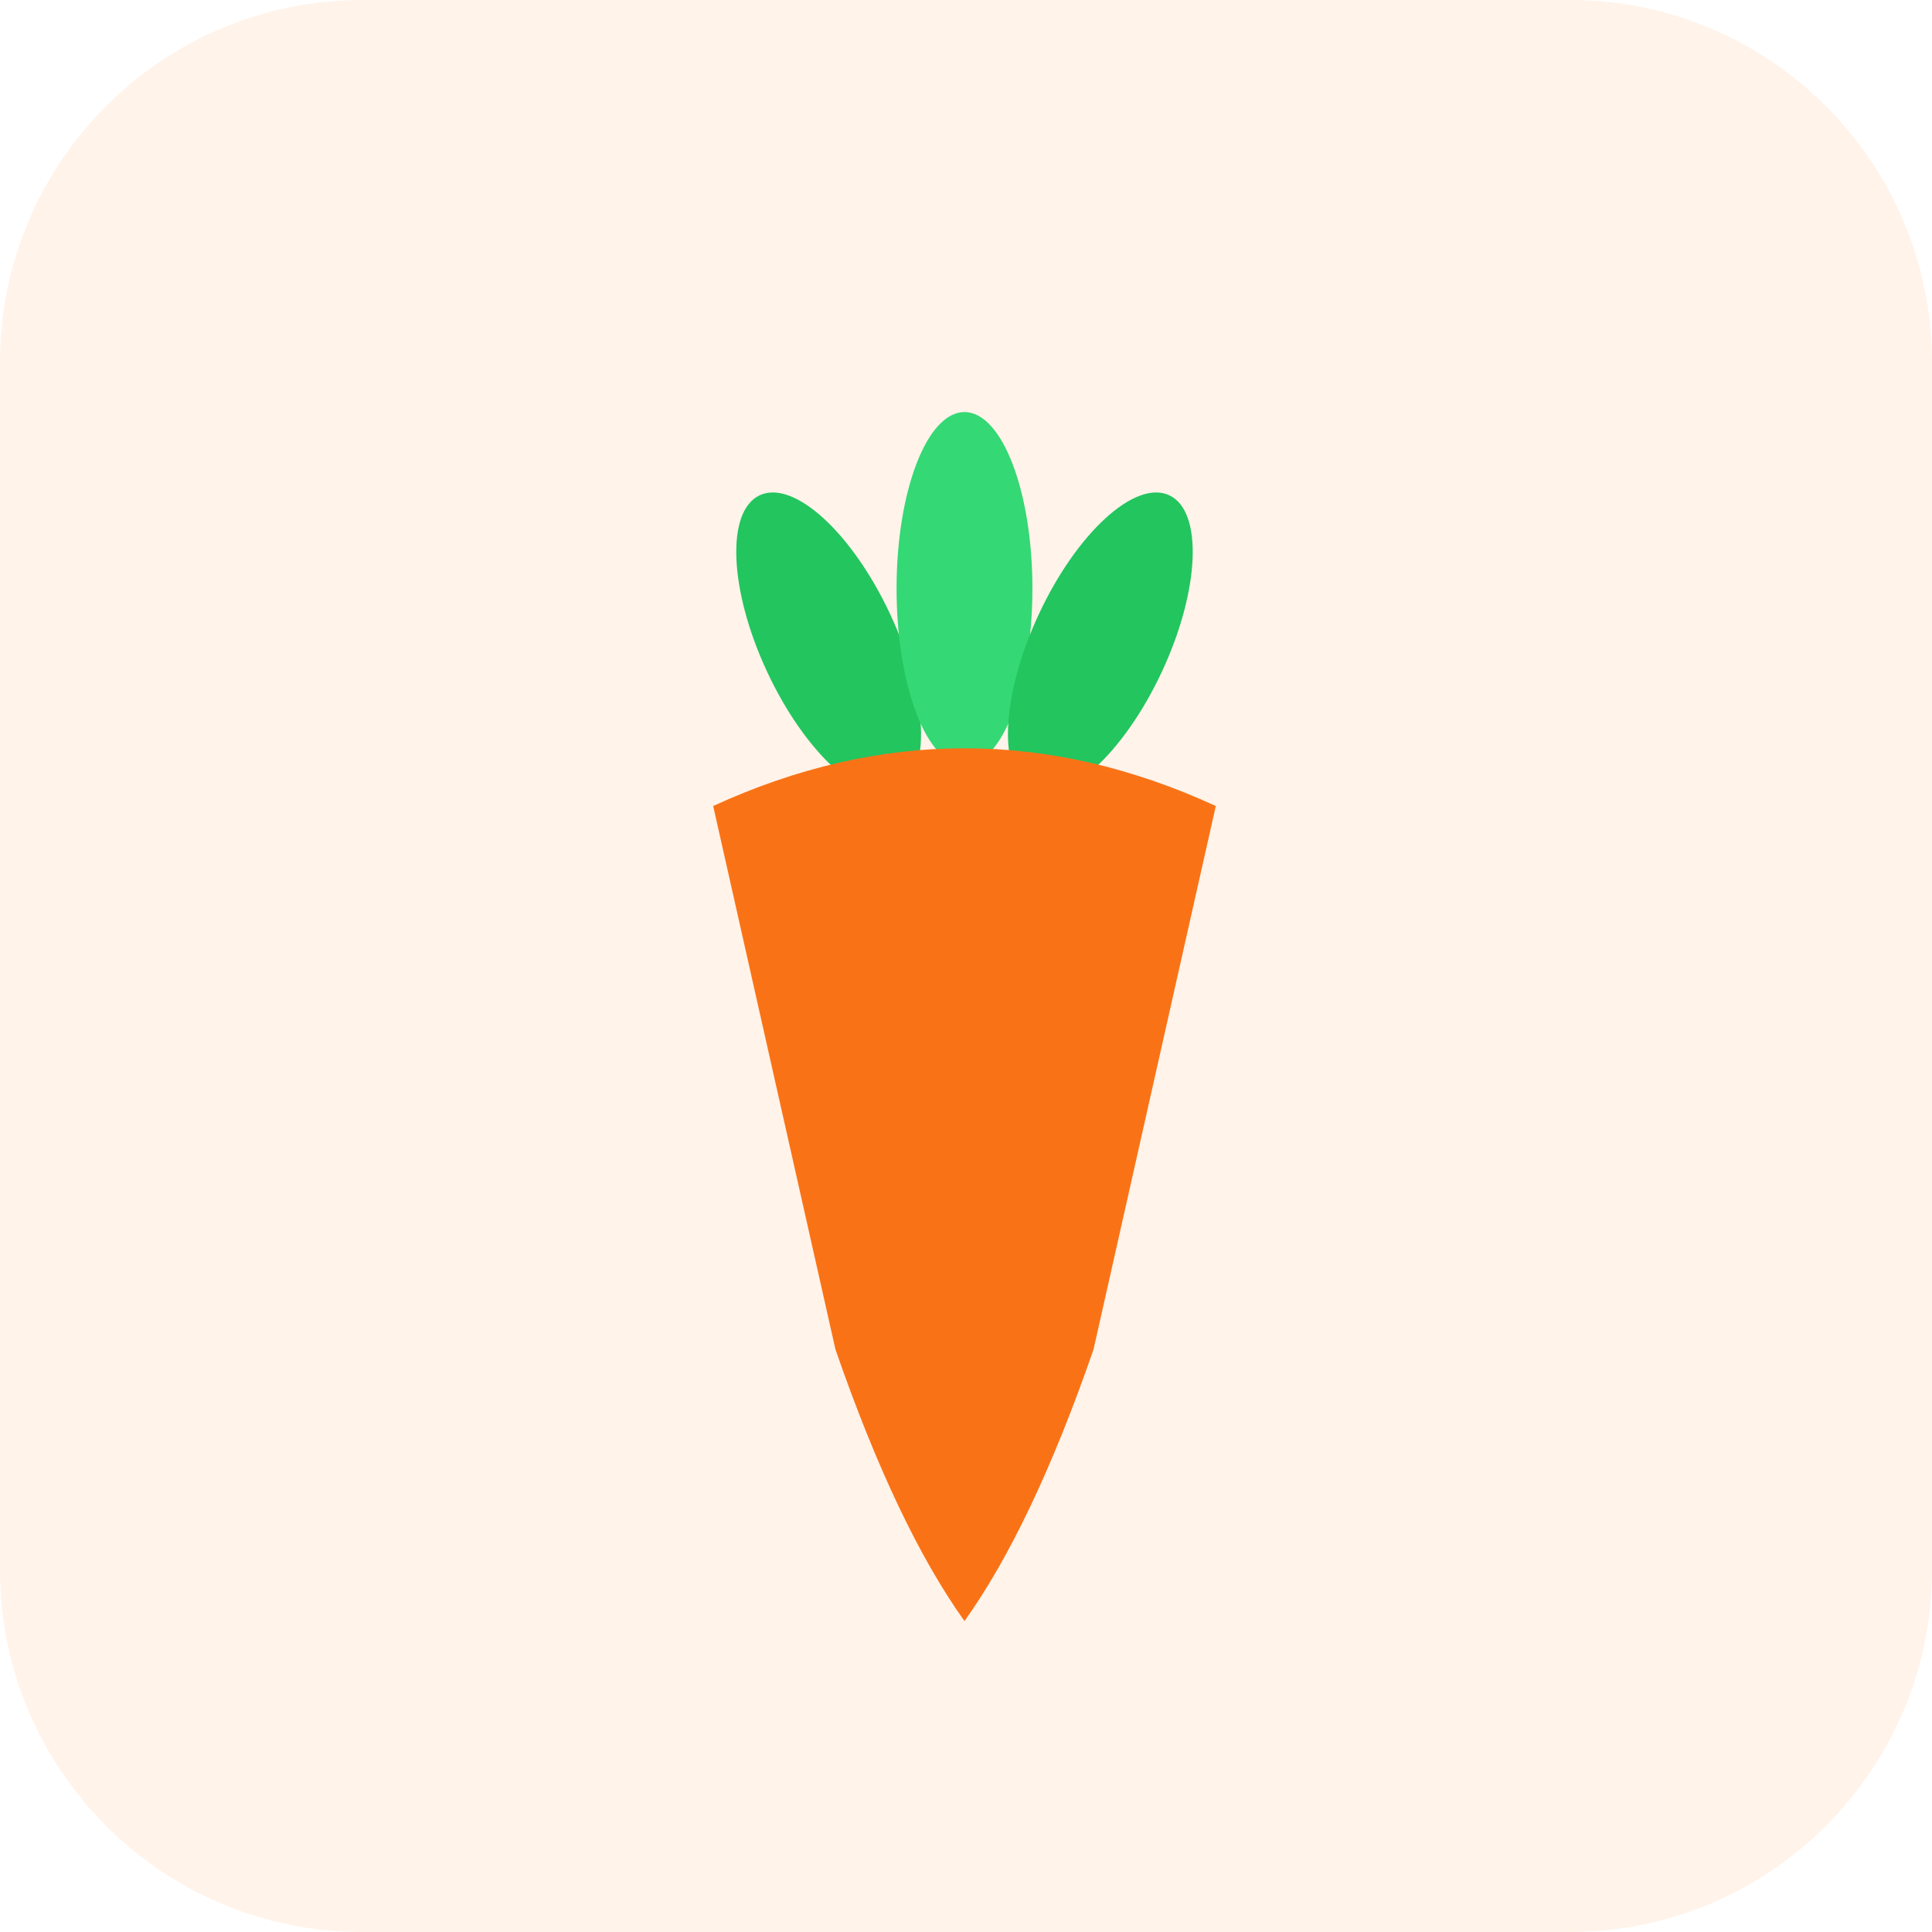
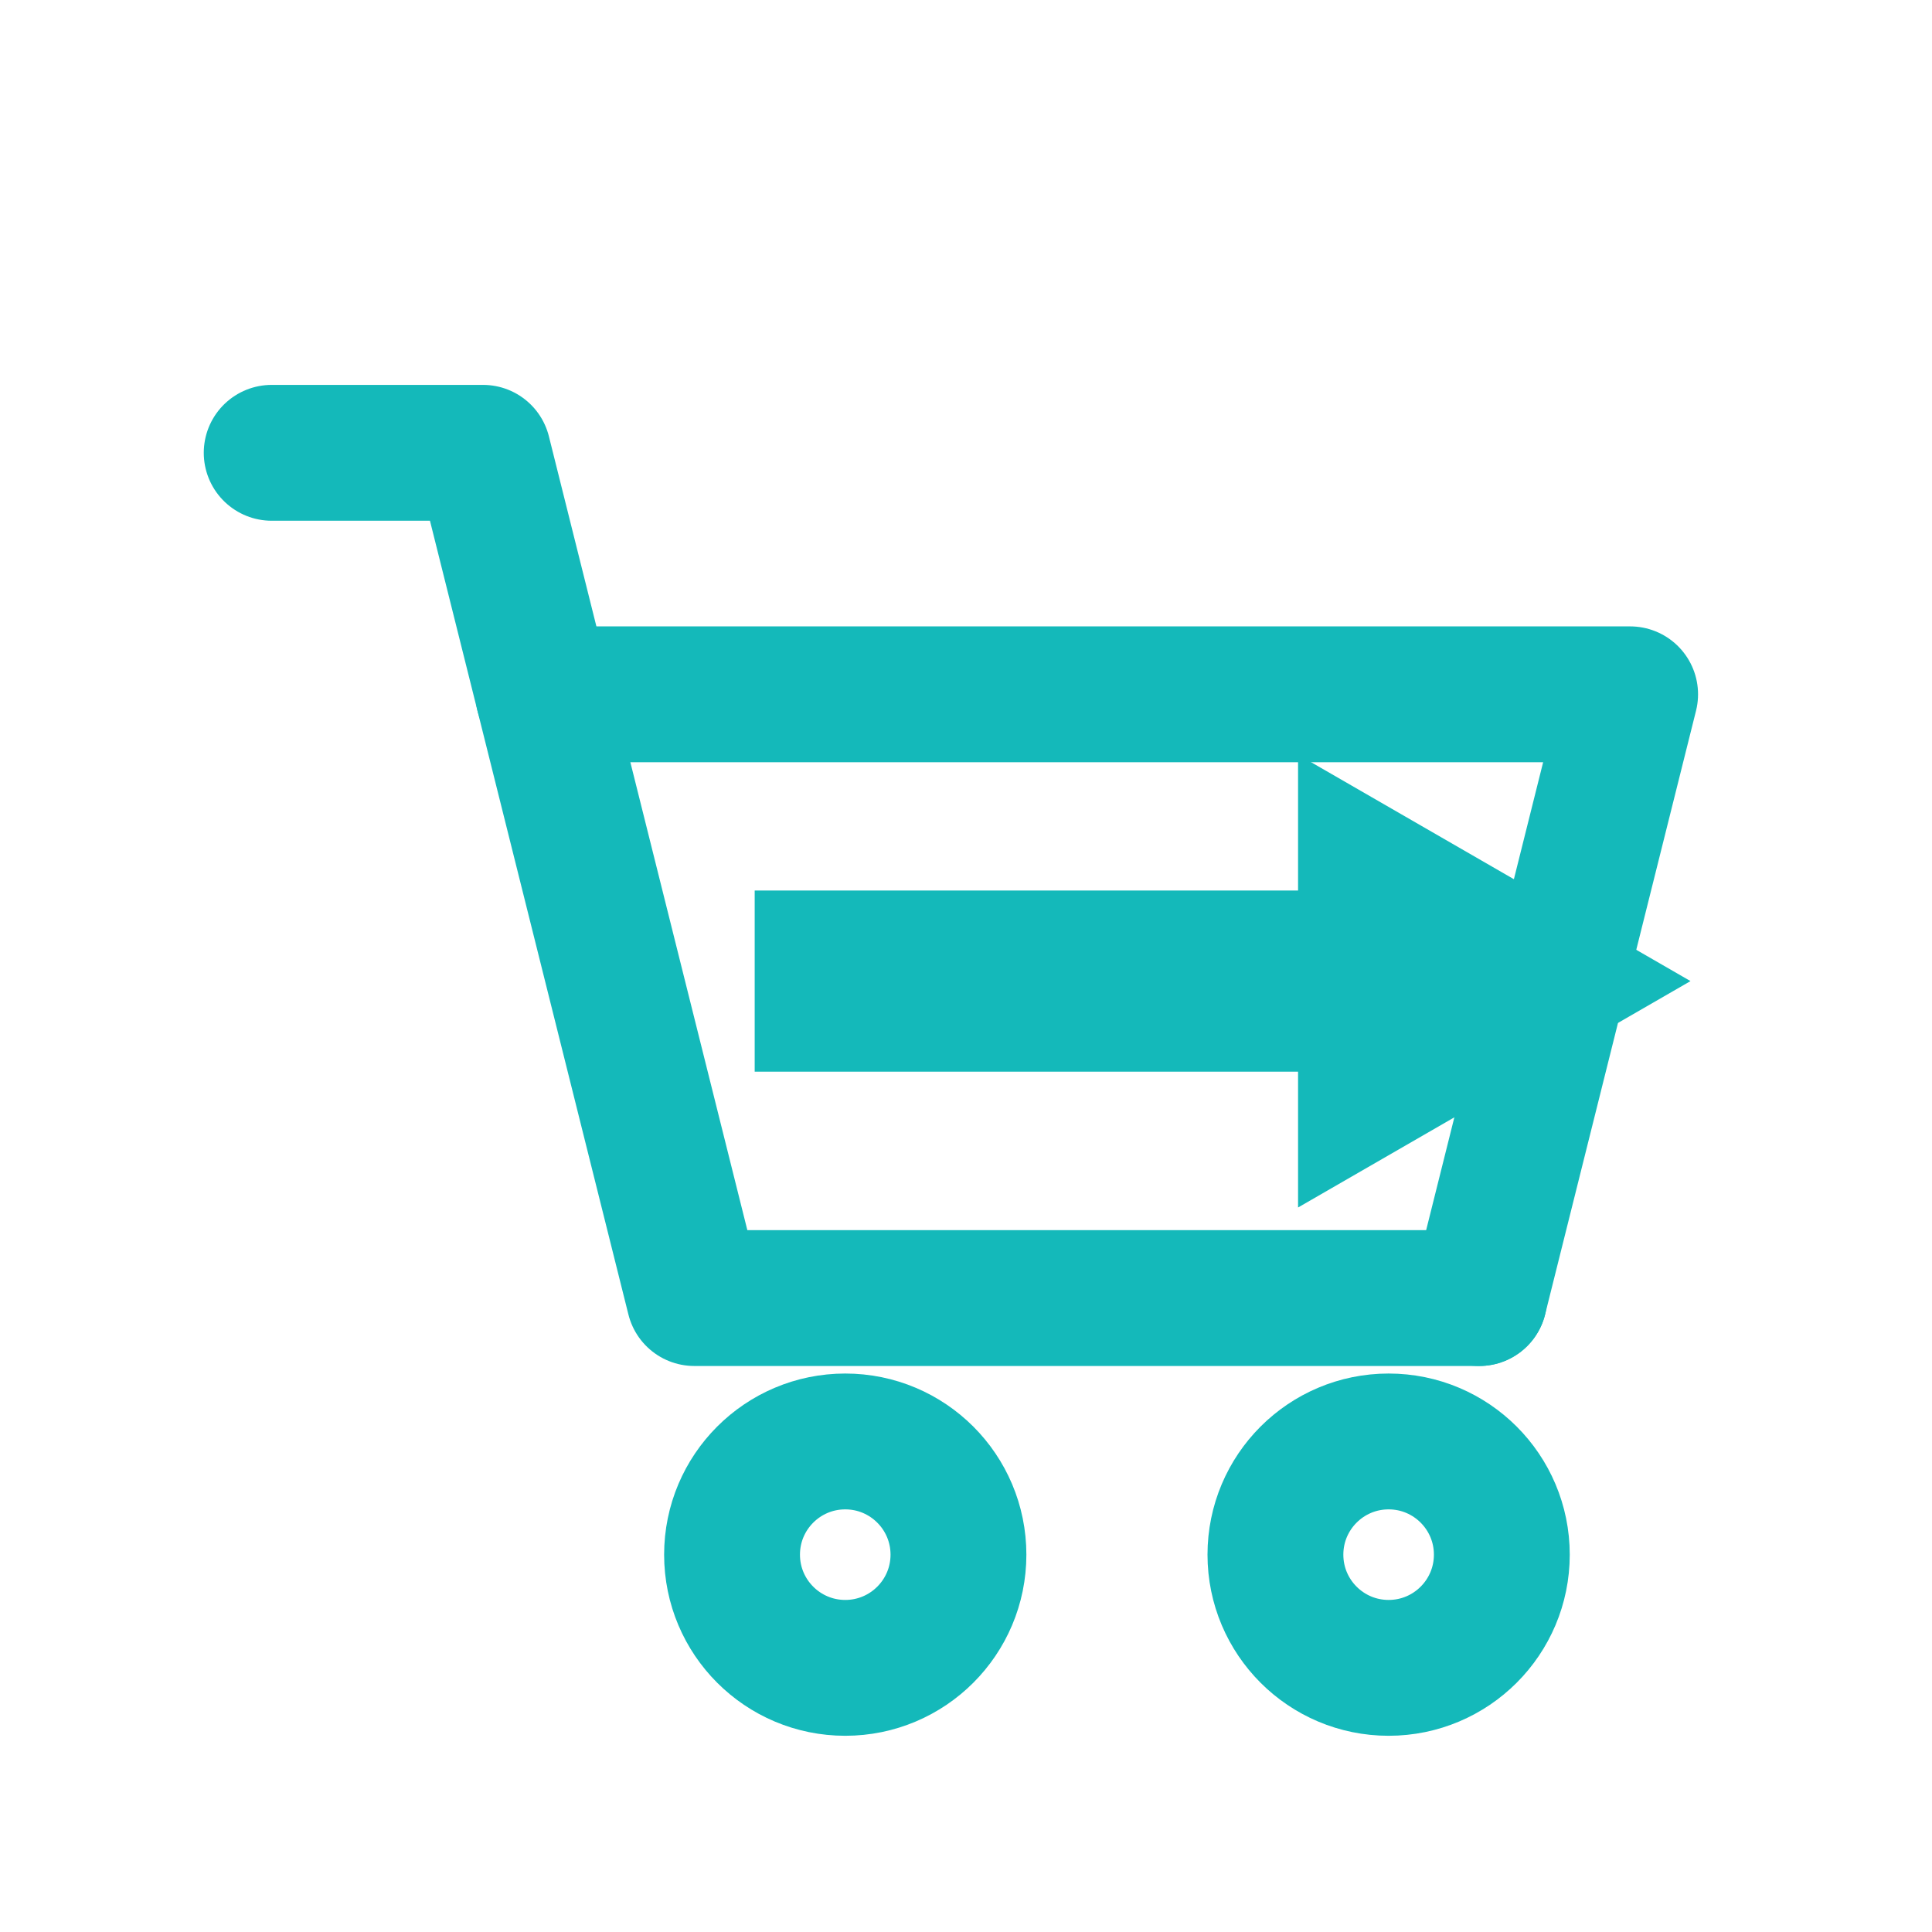
- <svg xmlns="http://www.w3.org/2000/svg" viewBox="0 0 512 512" role="img">
-   <rect width="512" height="512" rx="96" fill="#FFF3EA" />
-   <g transform="translate(108,84) scale(1.8)">
-     <ellipse cx="62" cy="48" rx="10" ry="24" fill="#22C55E" transform="rotate(-25 62 48)" />
-     <ellipse cx="82" cy="40" rx="10" ry="26" fill="#34D874" />
-     <ellipse cx="102" cy="48" rx="10" ry="24" fill="#22C55E" transform="rotate(25 102 48)" />
-     <path d="M45,72 Q82,55 119,72 L101,152 Q92,178 82,192 Q72,178 63,152 Z" fill="#F97316" />
+ <svg xmlns="http://www.w3.org/2000/svg" viewBox="0 0 128 128" role="img" aria-label="Dowózka.pl">
+   <g fill="none" stroke="#14b9ba" stroke-width="9" stroke-linecap="round" stroke-linejoin="round">
+     <path d="M18 30 H32 L46 86 H98" />
+     <path d="M36 46 H108 L98 86" />
+     <circle cx="56" cy="103" r="7.5" />
+     <circle cx="92" cy="103" r="7.5" />
  </g>
+   <path d="M50 59 H86 V50 L112 65 L86 80 V71 H50 Z" fill="#14b9ba" />
</svg>
